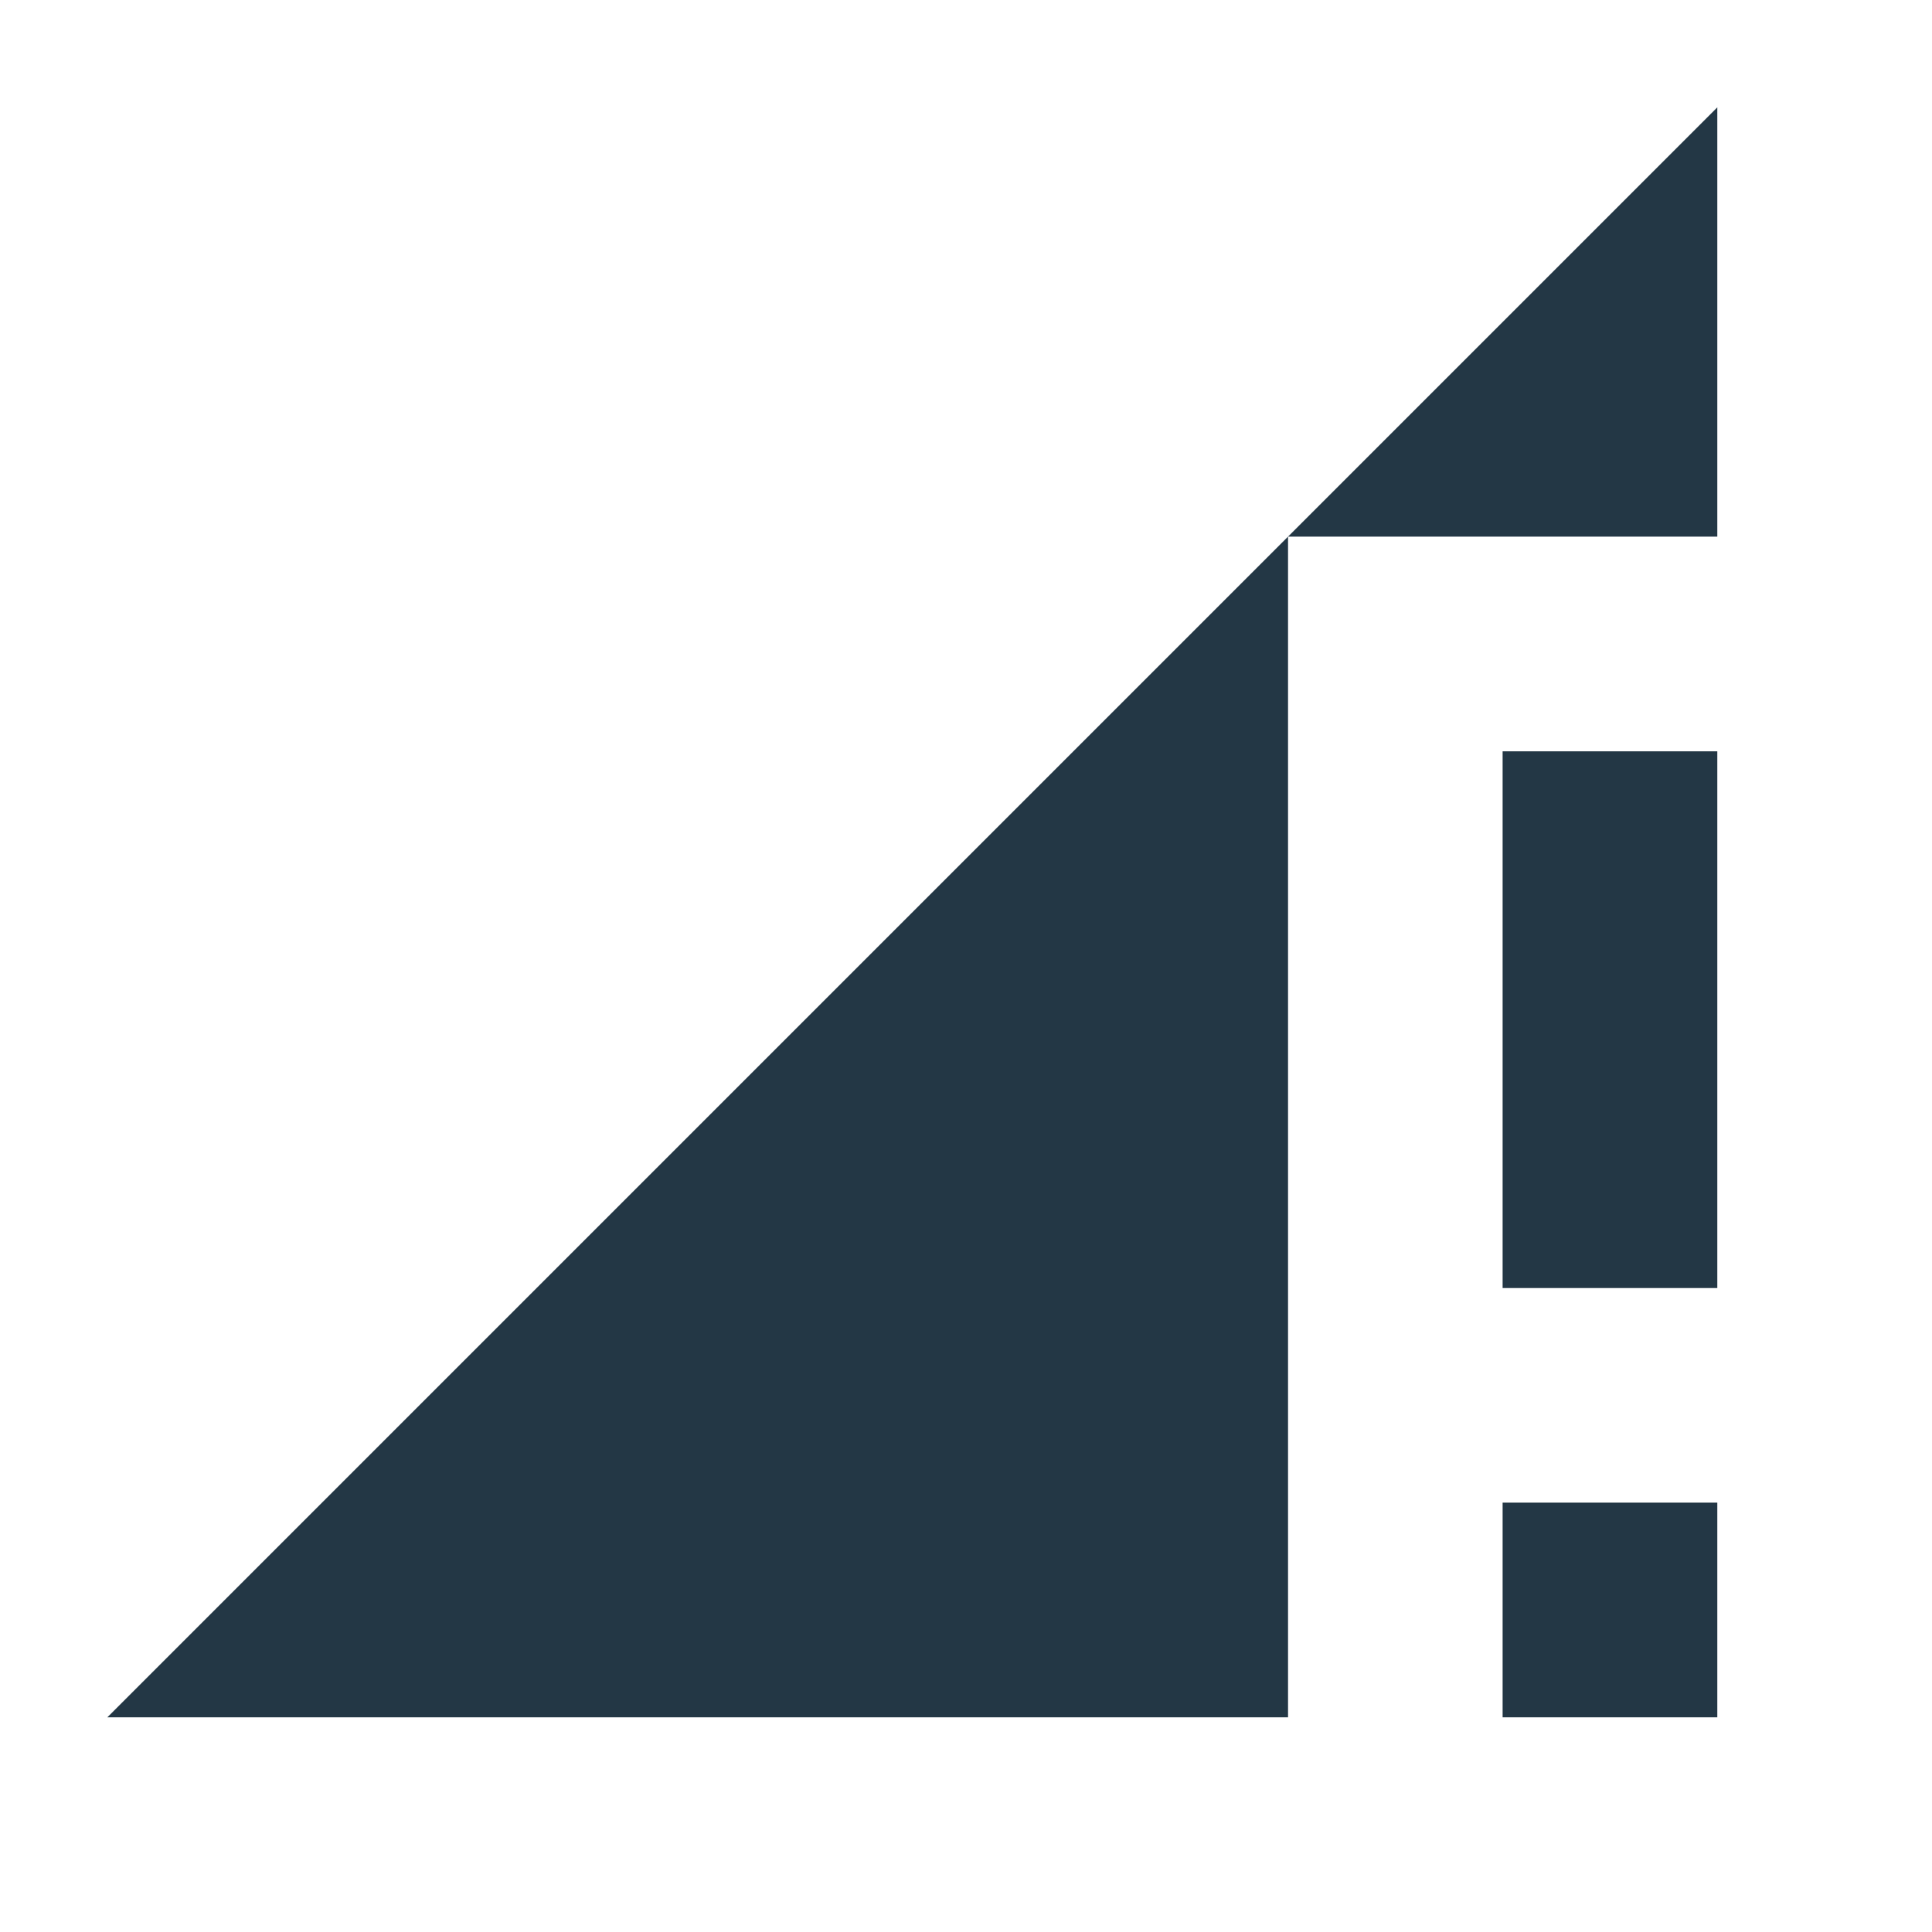
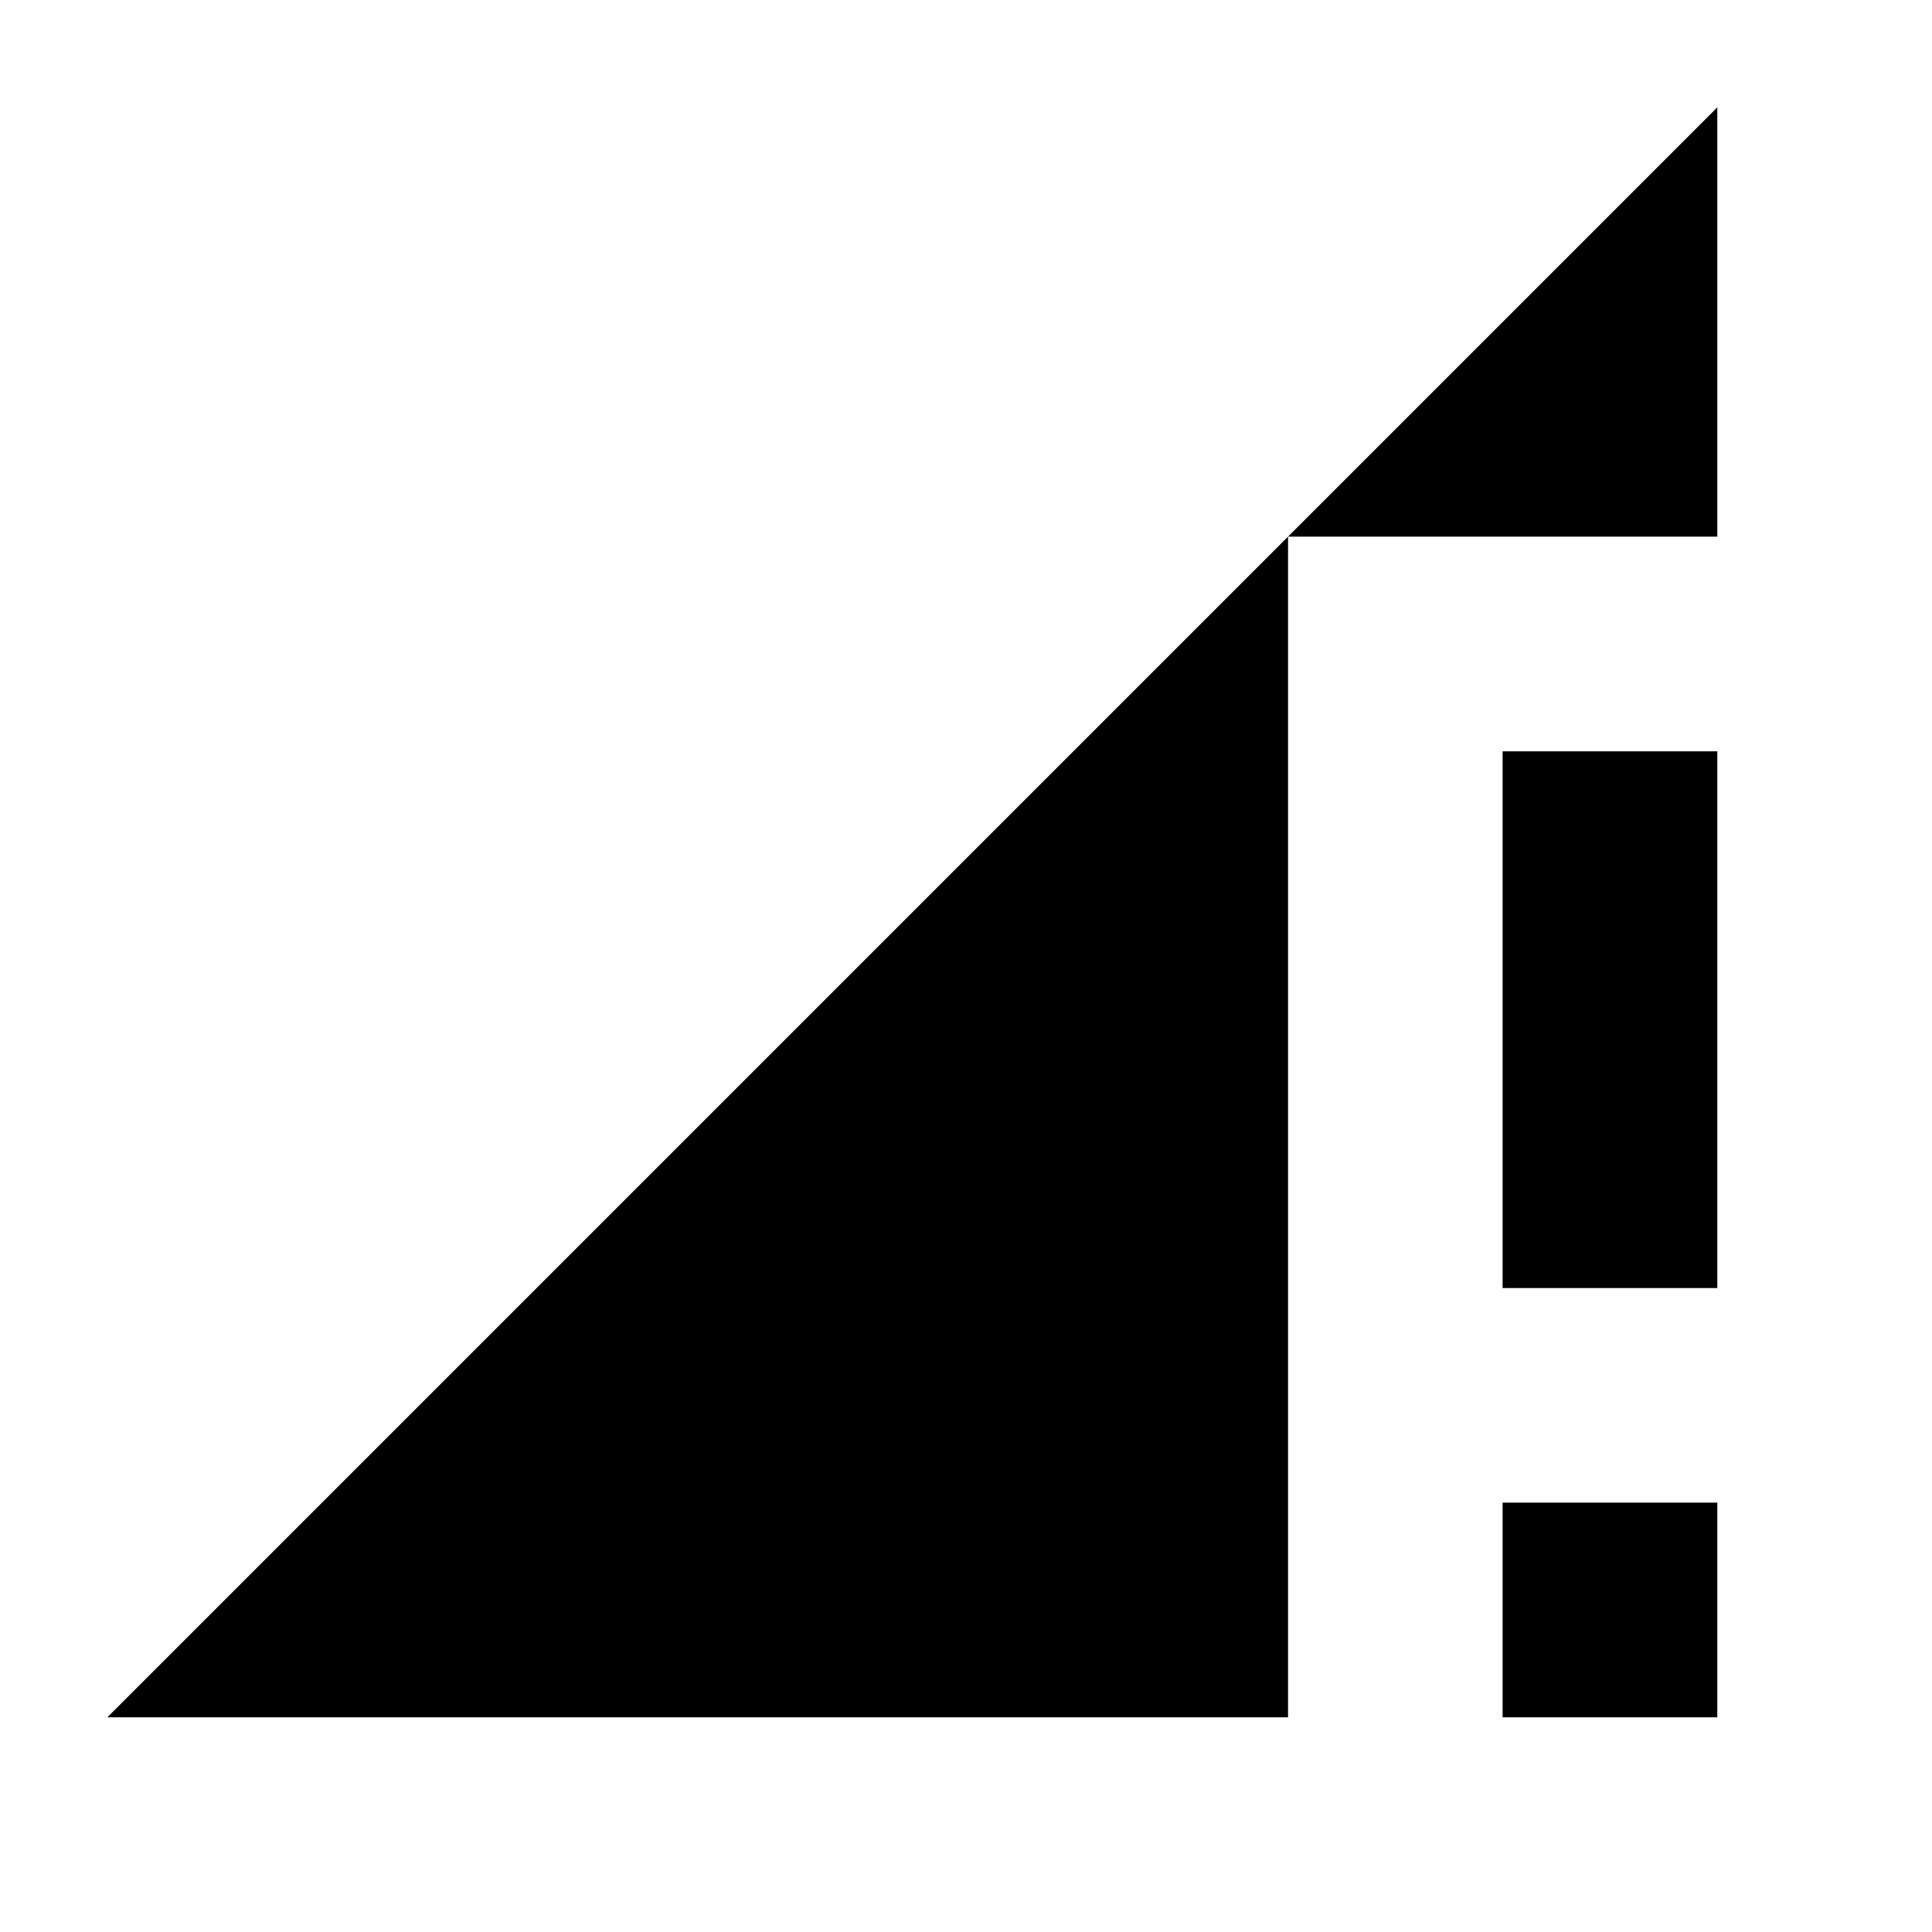
- <svg xmlns="http://www.w3.org/2000/svg" width="16px" height="16px" viewBox="0 0 16 16" version="1.1">
-   <g id="Icons/Device/signal-cellular-connected-no-internet-0-bar" stroke="none" stroke-width="1" fill="none" fill-rule="evenodd">
-     <rect id="Spacer" x="0" y="0" width="16" height="16" />
-     <path d="M10.667,4.444 L10.667,14.222 L0.889,14.222 L10.667,4.444 Z M14.222,12.444 L14.222,14.222 L12.444,14.222 L12.444,12.444 L14.222,12.444 Z M14.222,6.222 L14.222,10.667 L12.444,10.667 L12.444,6.222 L14.222,6.222 Z M14.222,0.889 L14.222,4.444 L10.667,4.444 L14.222,0.889 Z" id="Combined-Shape" fill="#233745" fill-rule="nonzero" />
-   </g>
+ <svg xmlns="http://www.w3.org/2000/svg" fill="currentColor" width="16px" height="16px" viewBox="0 0 16 16" version="1.1">
+   <path d="M0 0h24v24H0z" fill="none" />
+   <path d="M10.667,4.444 L10.667,14.222 L0.889,14.222 L10.667,4.444 Z M14.222,12.444 L14.222,14.222 L12.444,14.222 L12.444,12.444 L14.222,12.444 Z M14.222,6.222 L14.222,10.667 L12.444,10.667 L12.444,6.222 L14.222,6.222 Z M14.222,0.889 L14.222,4.444 L10.667,4.444 L14.222,0.889 Z" id="Combined-Shape" />
</svg>
